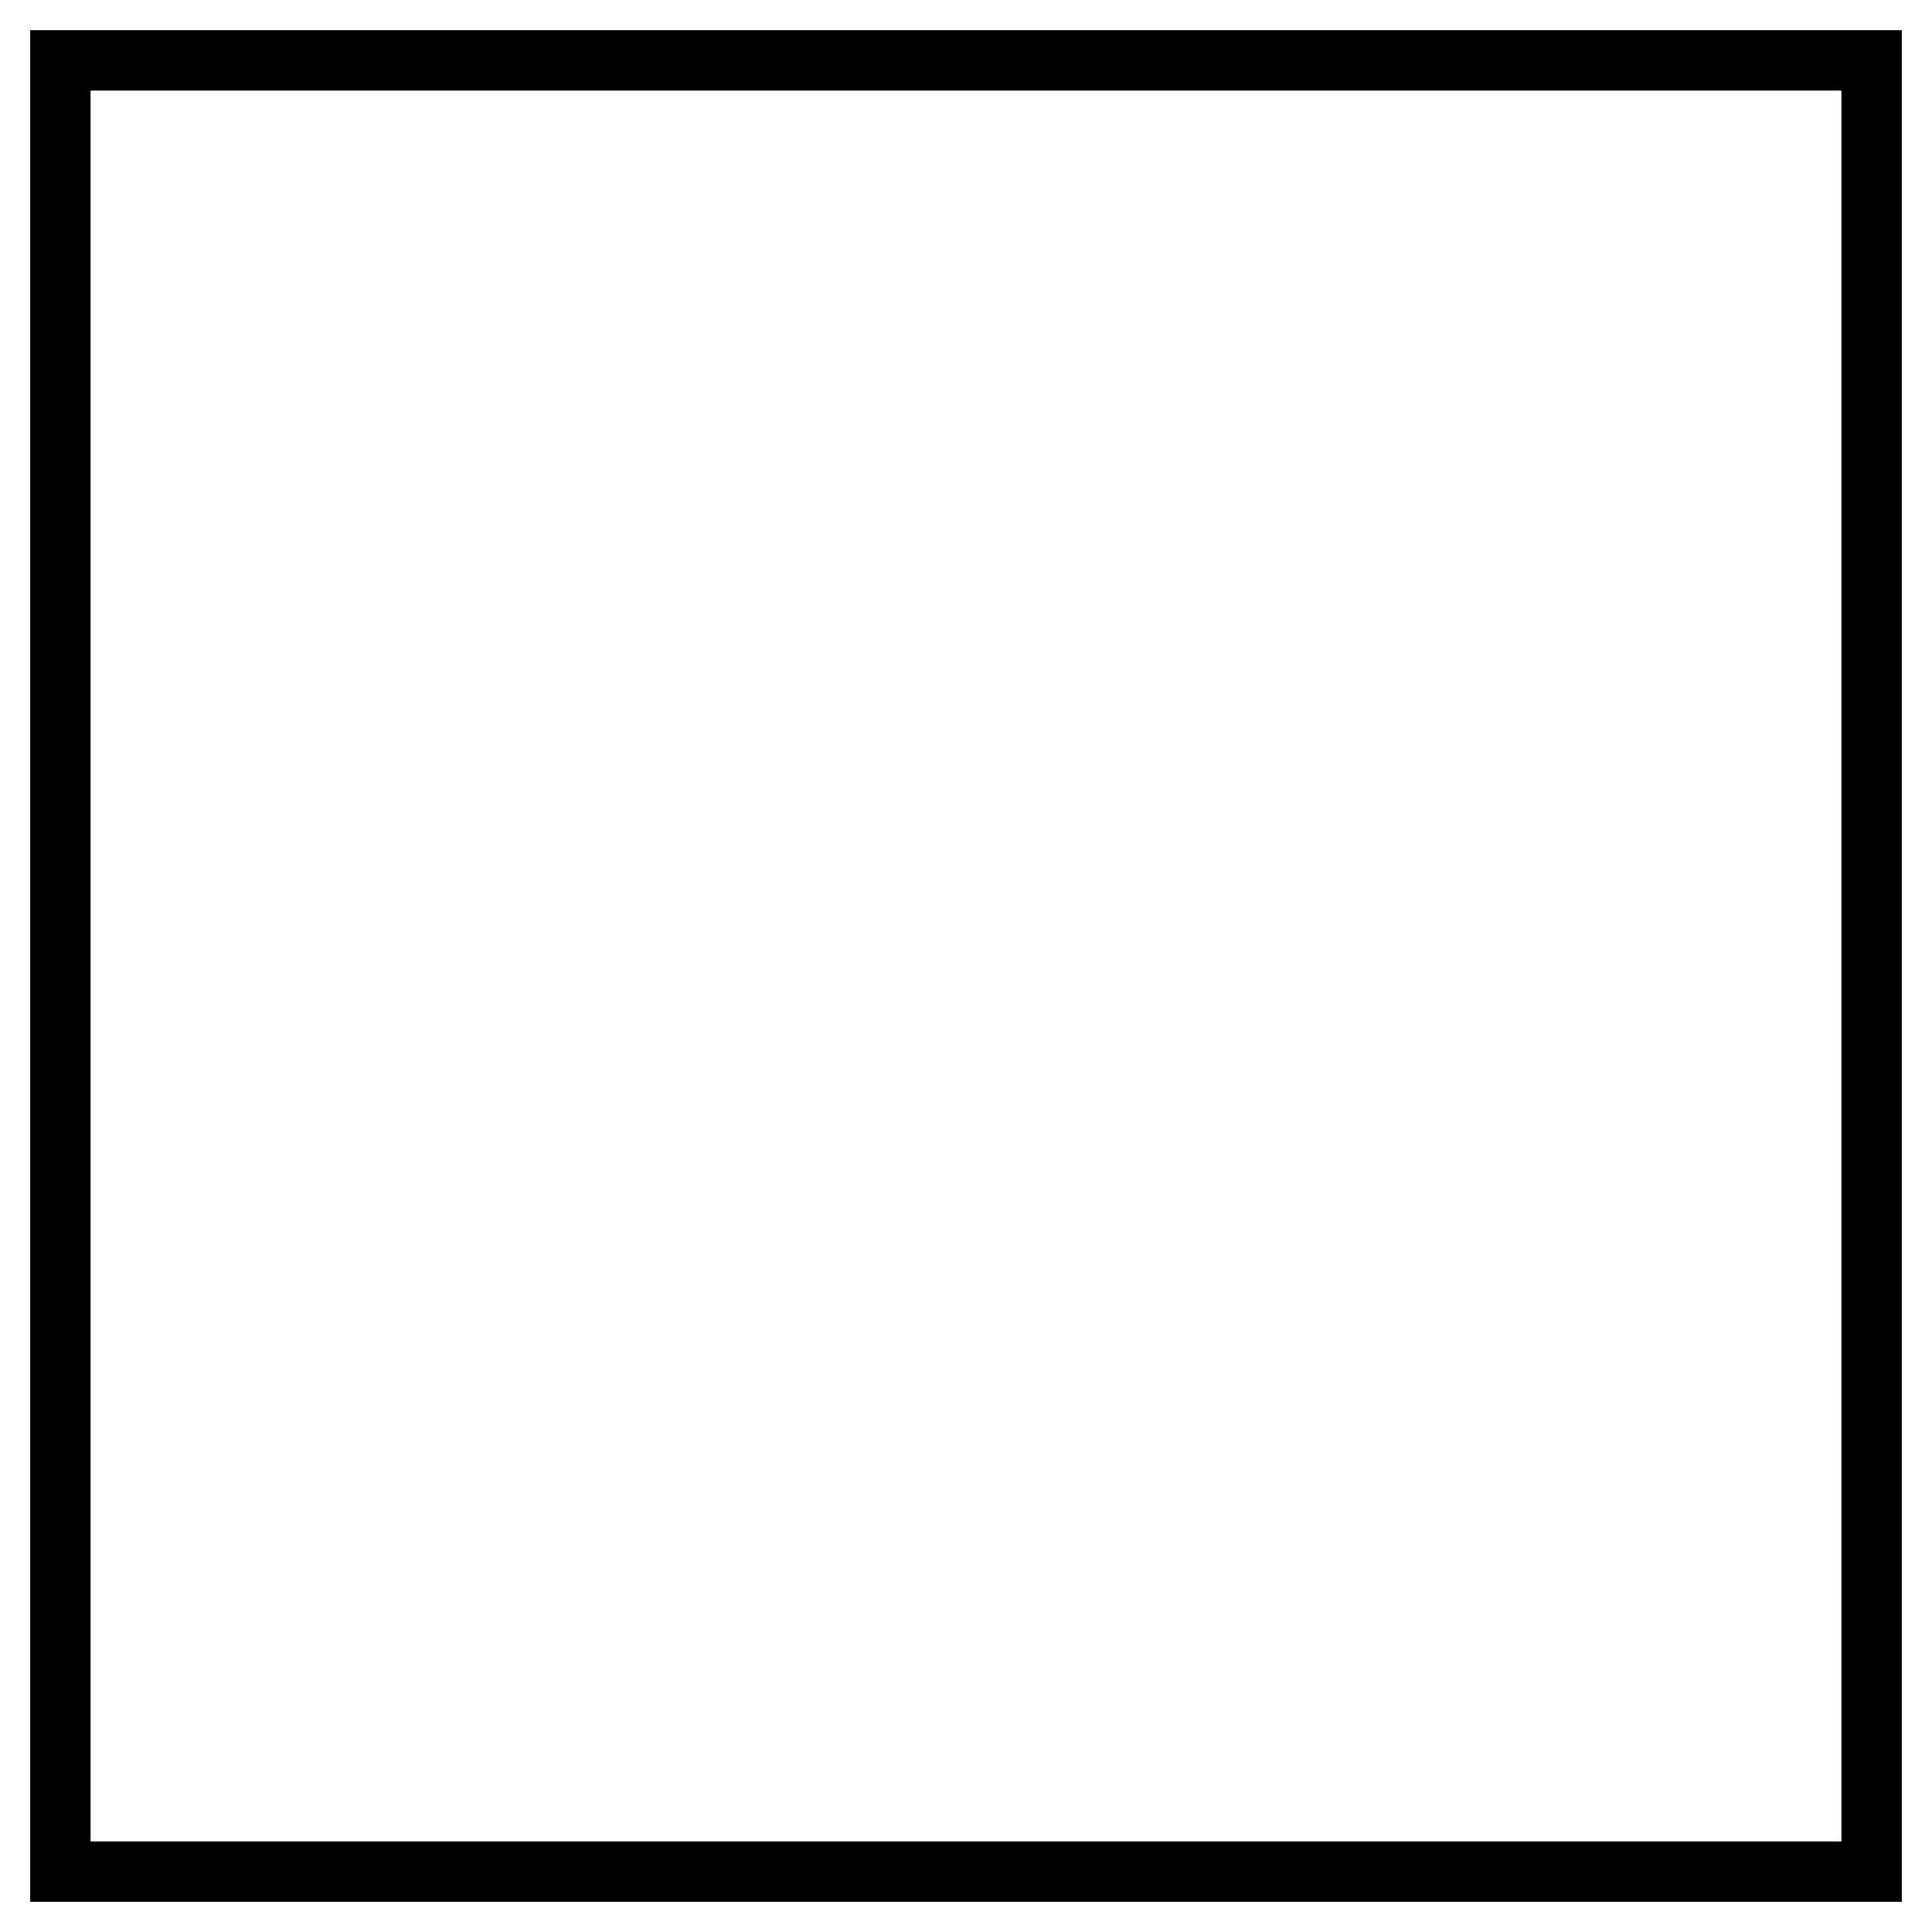
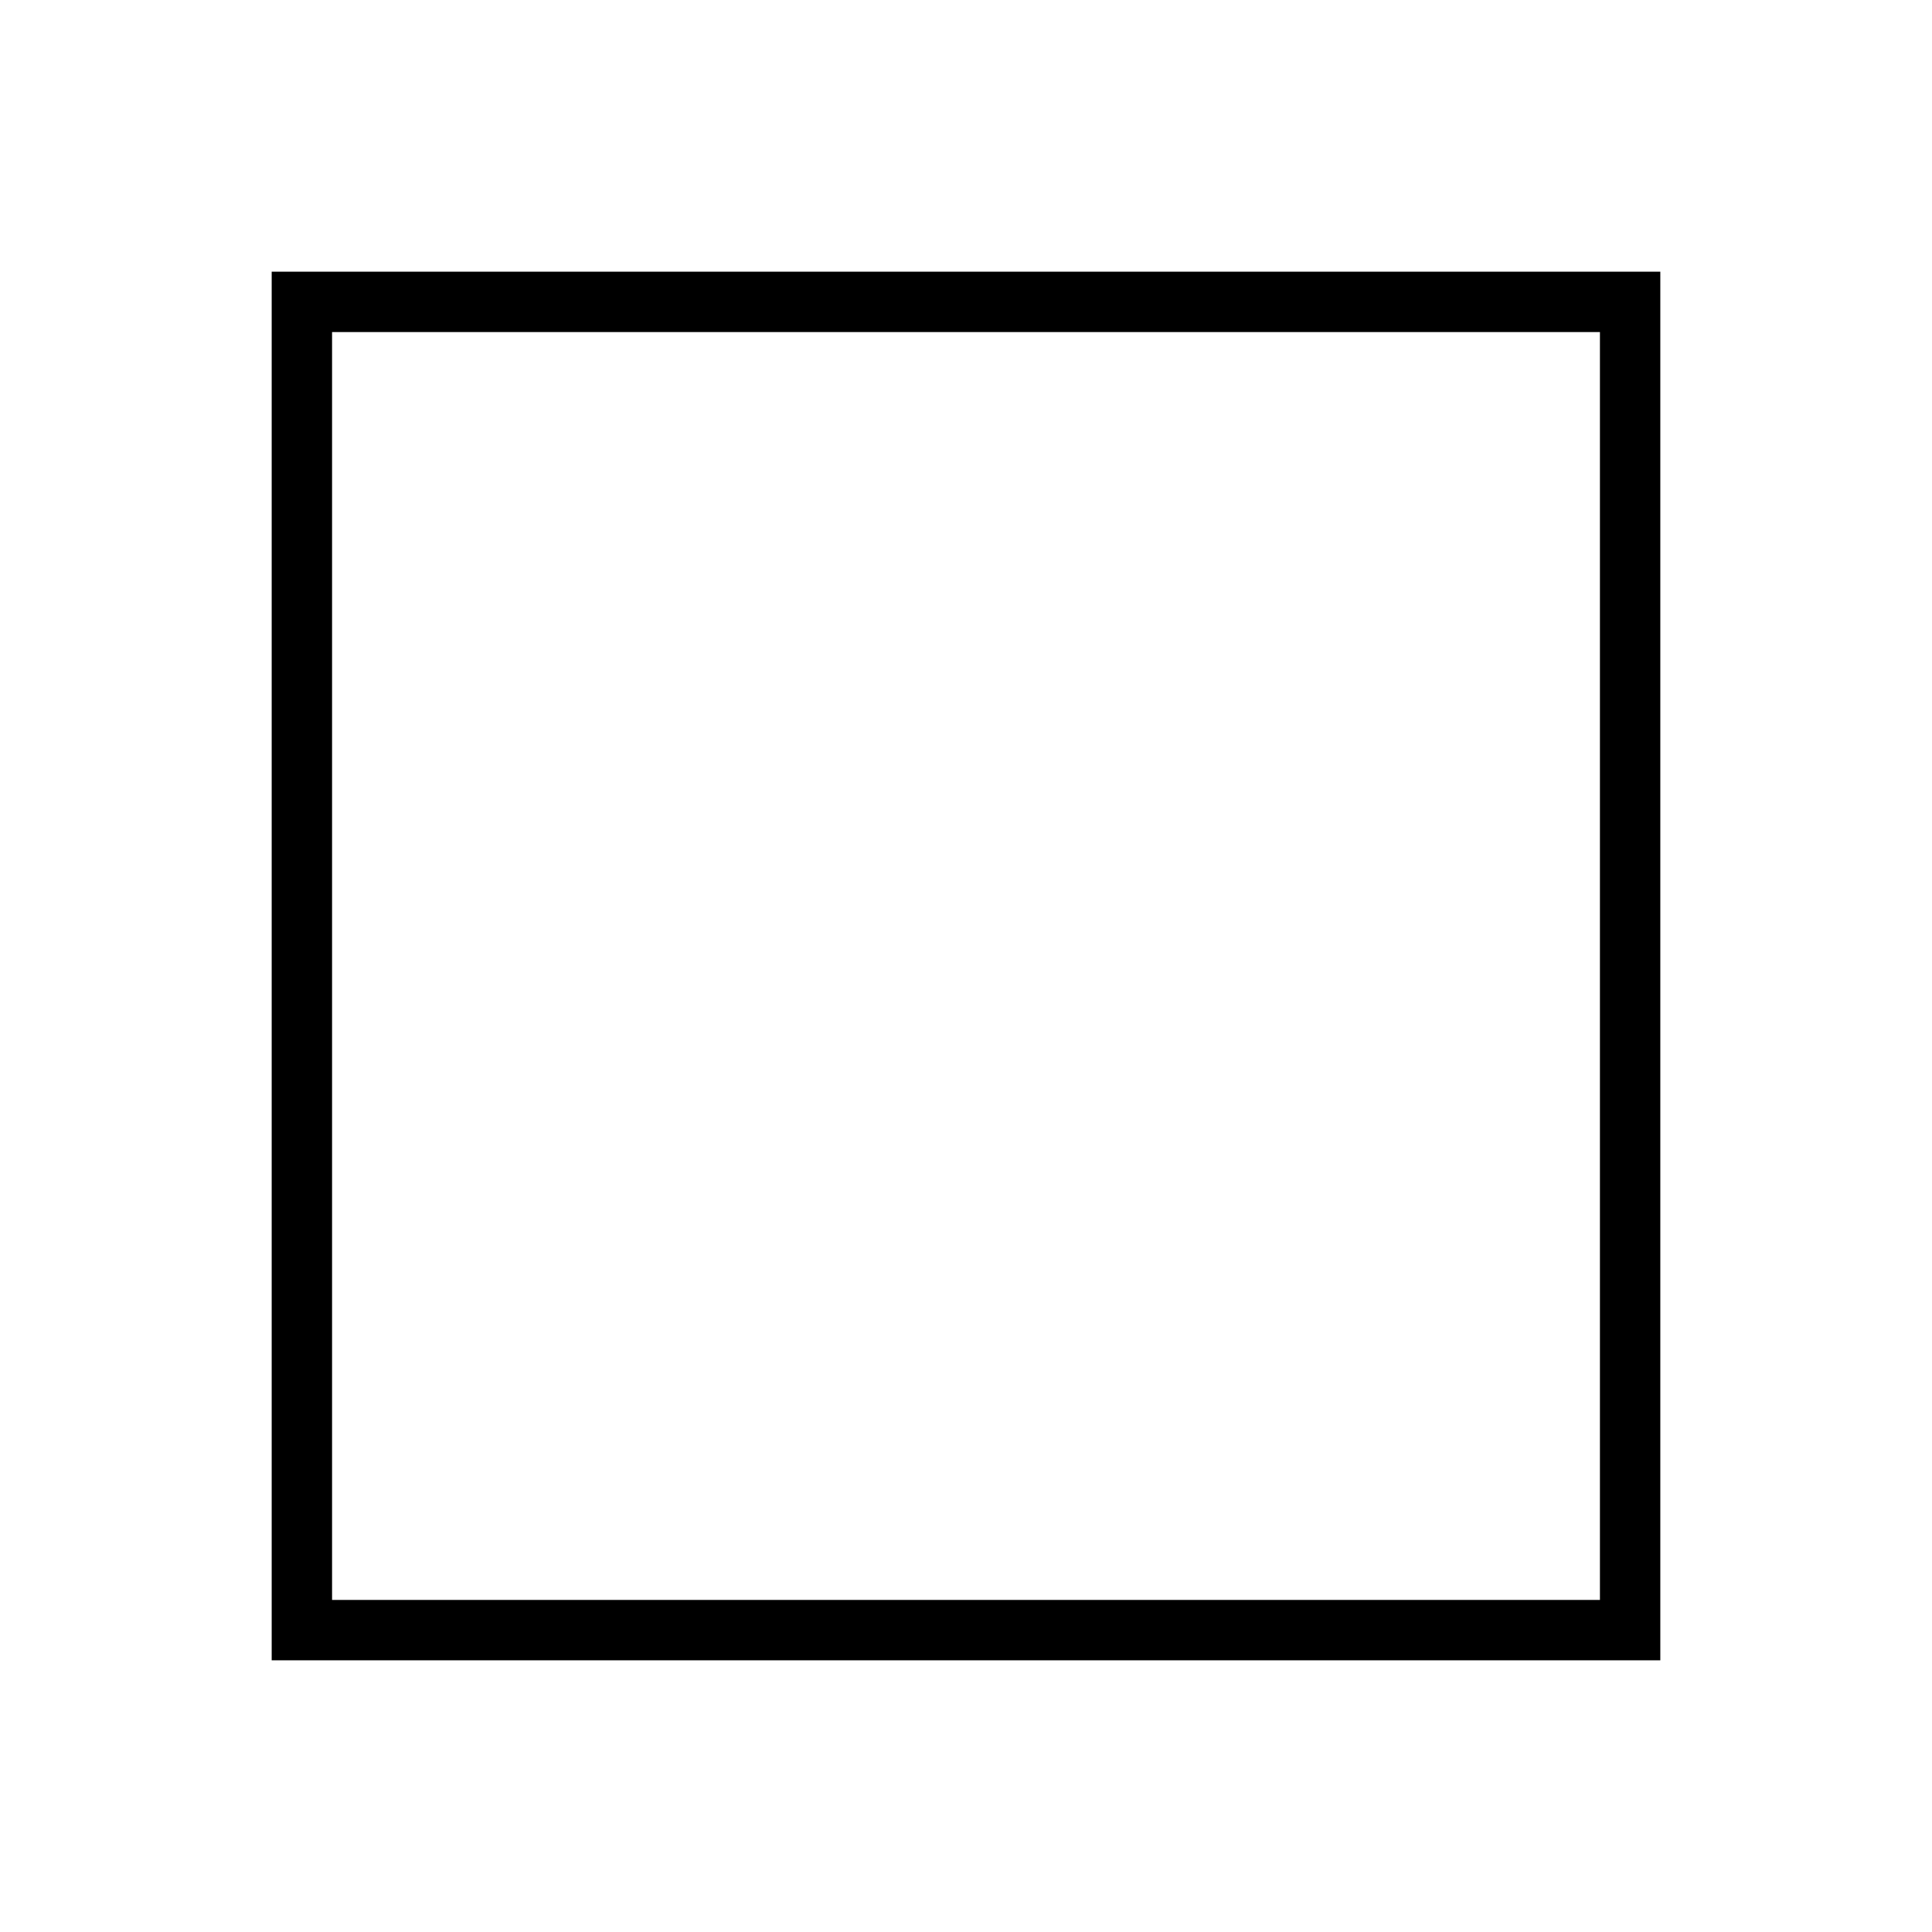
<svg xmlns="http://www.w3.org/2000/svg" width="100%" height="100%" viewBox="0 0 32 32" preserveAspectRatio="xMidYMid meet" version="1.1">
-   <path stroke="black" fill="none" d="M 1,1 31,1 31,31 1,31 Z " />
+   <path stroke="black" fill="none" d="M 32,32 M 0,0 M 5,5 27,5 27,27 5,27 Z " />
</svg>
